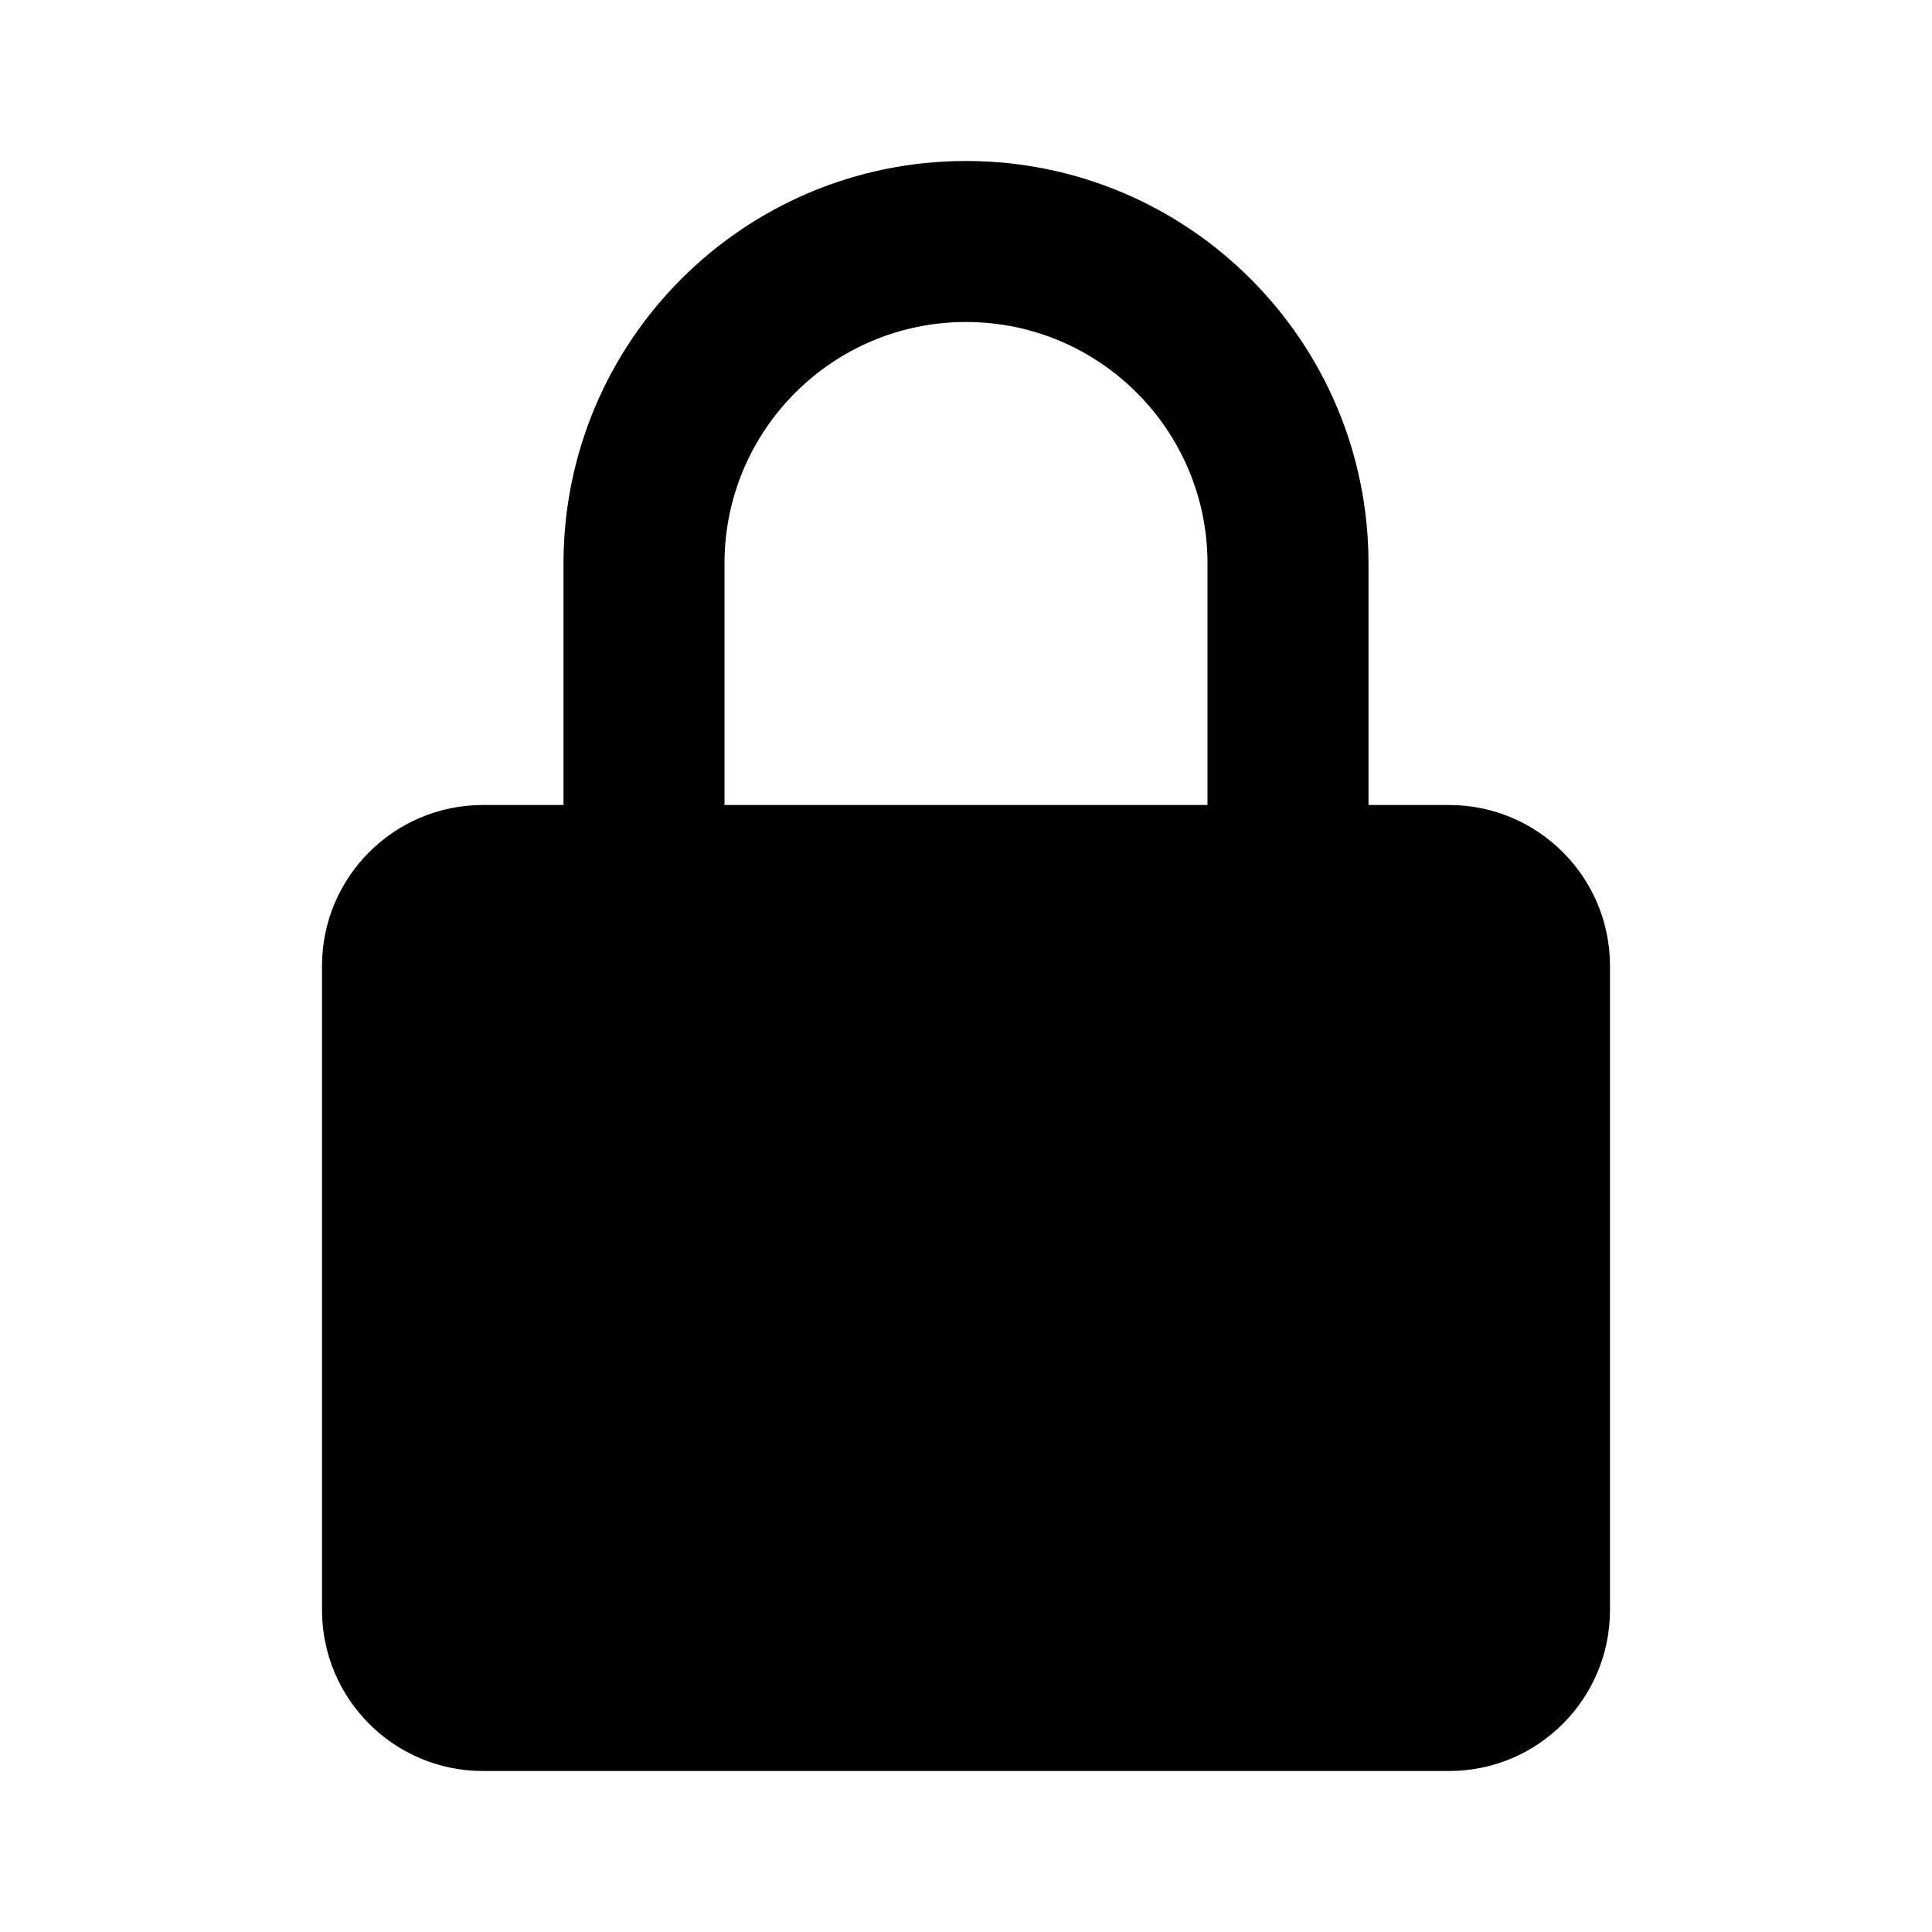
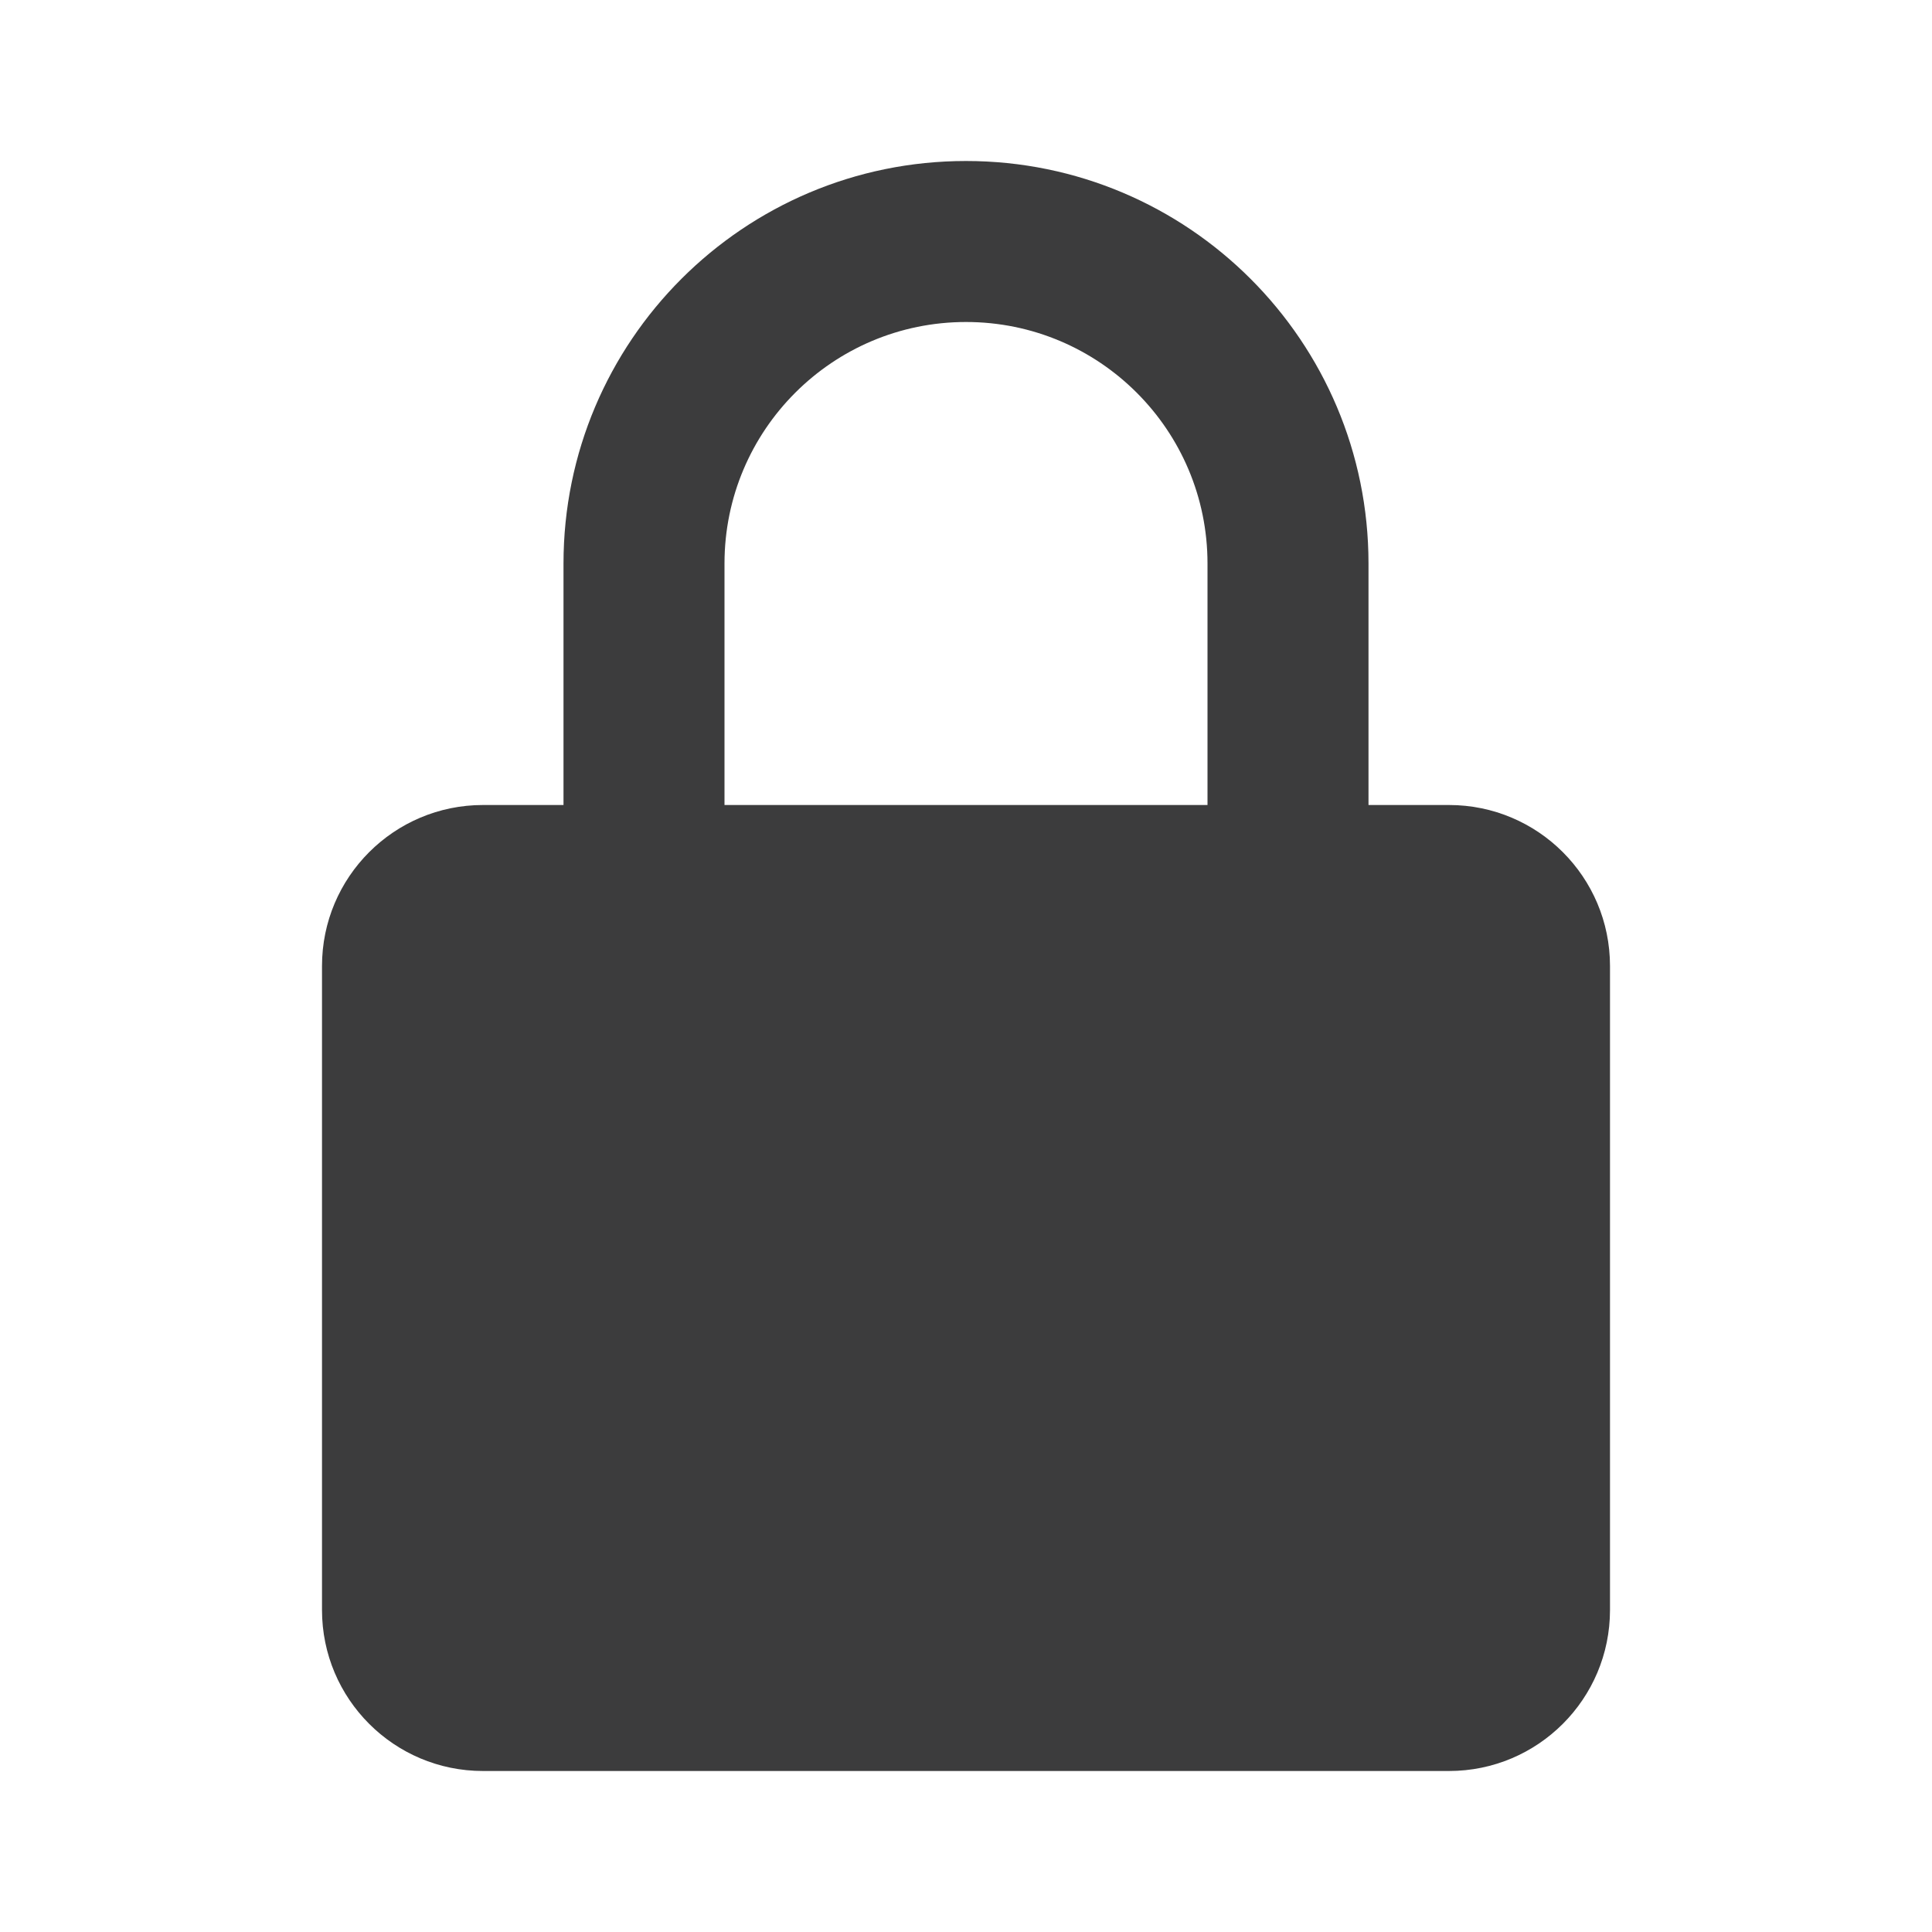
- <svg xmlns="http://www.w3.org/2000/svg" width="24" height="24" viewBox="0 0 24 24">
-   <path fill-rule="evenodd" d="M9 7a3 3 0 1 1 6 0v3H9V7zm-2 3V7a5 5 0 1 1 10 0v3h1a2 2 0 0 1 2 2v8a2 2 0 0 1-2 2H6a2 2 0 0 1-2-2v-8a2 2 0 0 1 2-2h1z" />
+ <svg xmlns="http://www.w3.org/2000/svg" width="24" height="24" viewBox="0 0 24 24" fill="none">
+   <path fill-rule="evenodd" clip-rule="evenodd" d="M9 7a3 3 0 1 1 6 0v3H9V7zm-2 3V7a5 5 0 1 1 10 0v3h1a2 2 0 0 1 2 2v8a2 2 0 0 1-2 2H6a2 2 0 0 1-2-2v-8a2 2 0 0 1 2-2h1z" fill="#0C0C0D" fill-opacity=".8" />
</svg>
